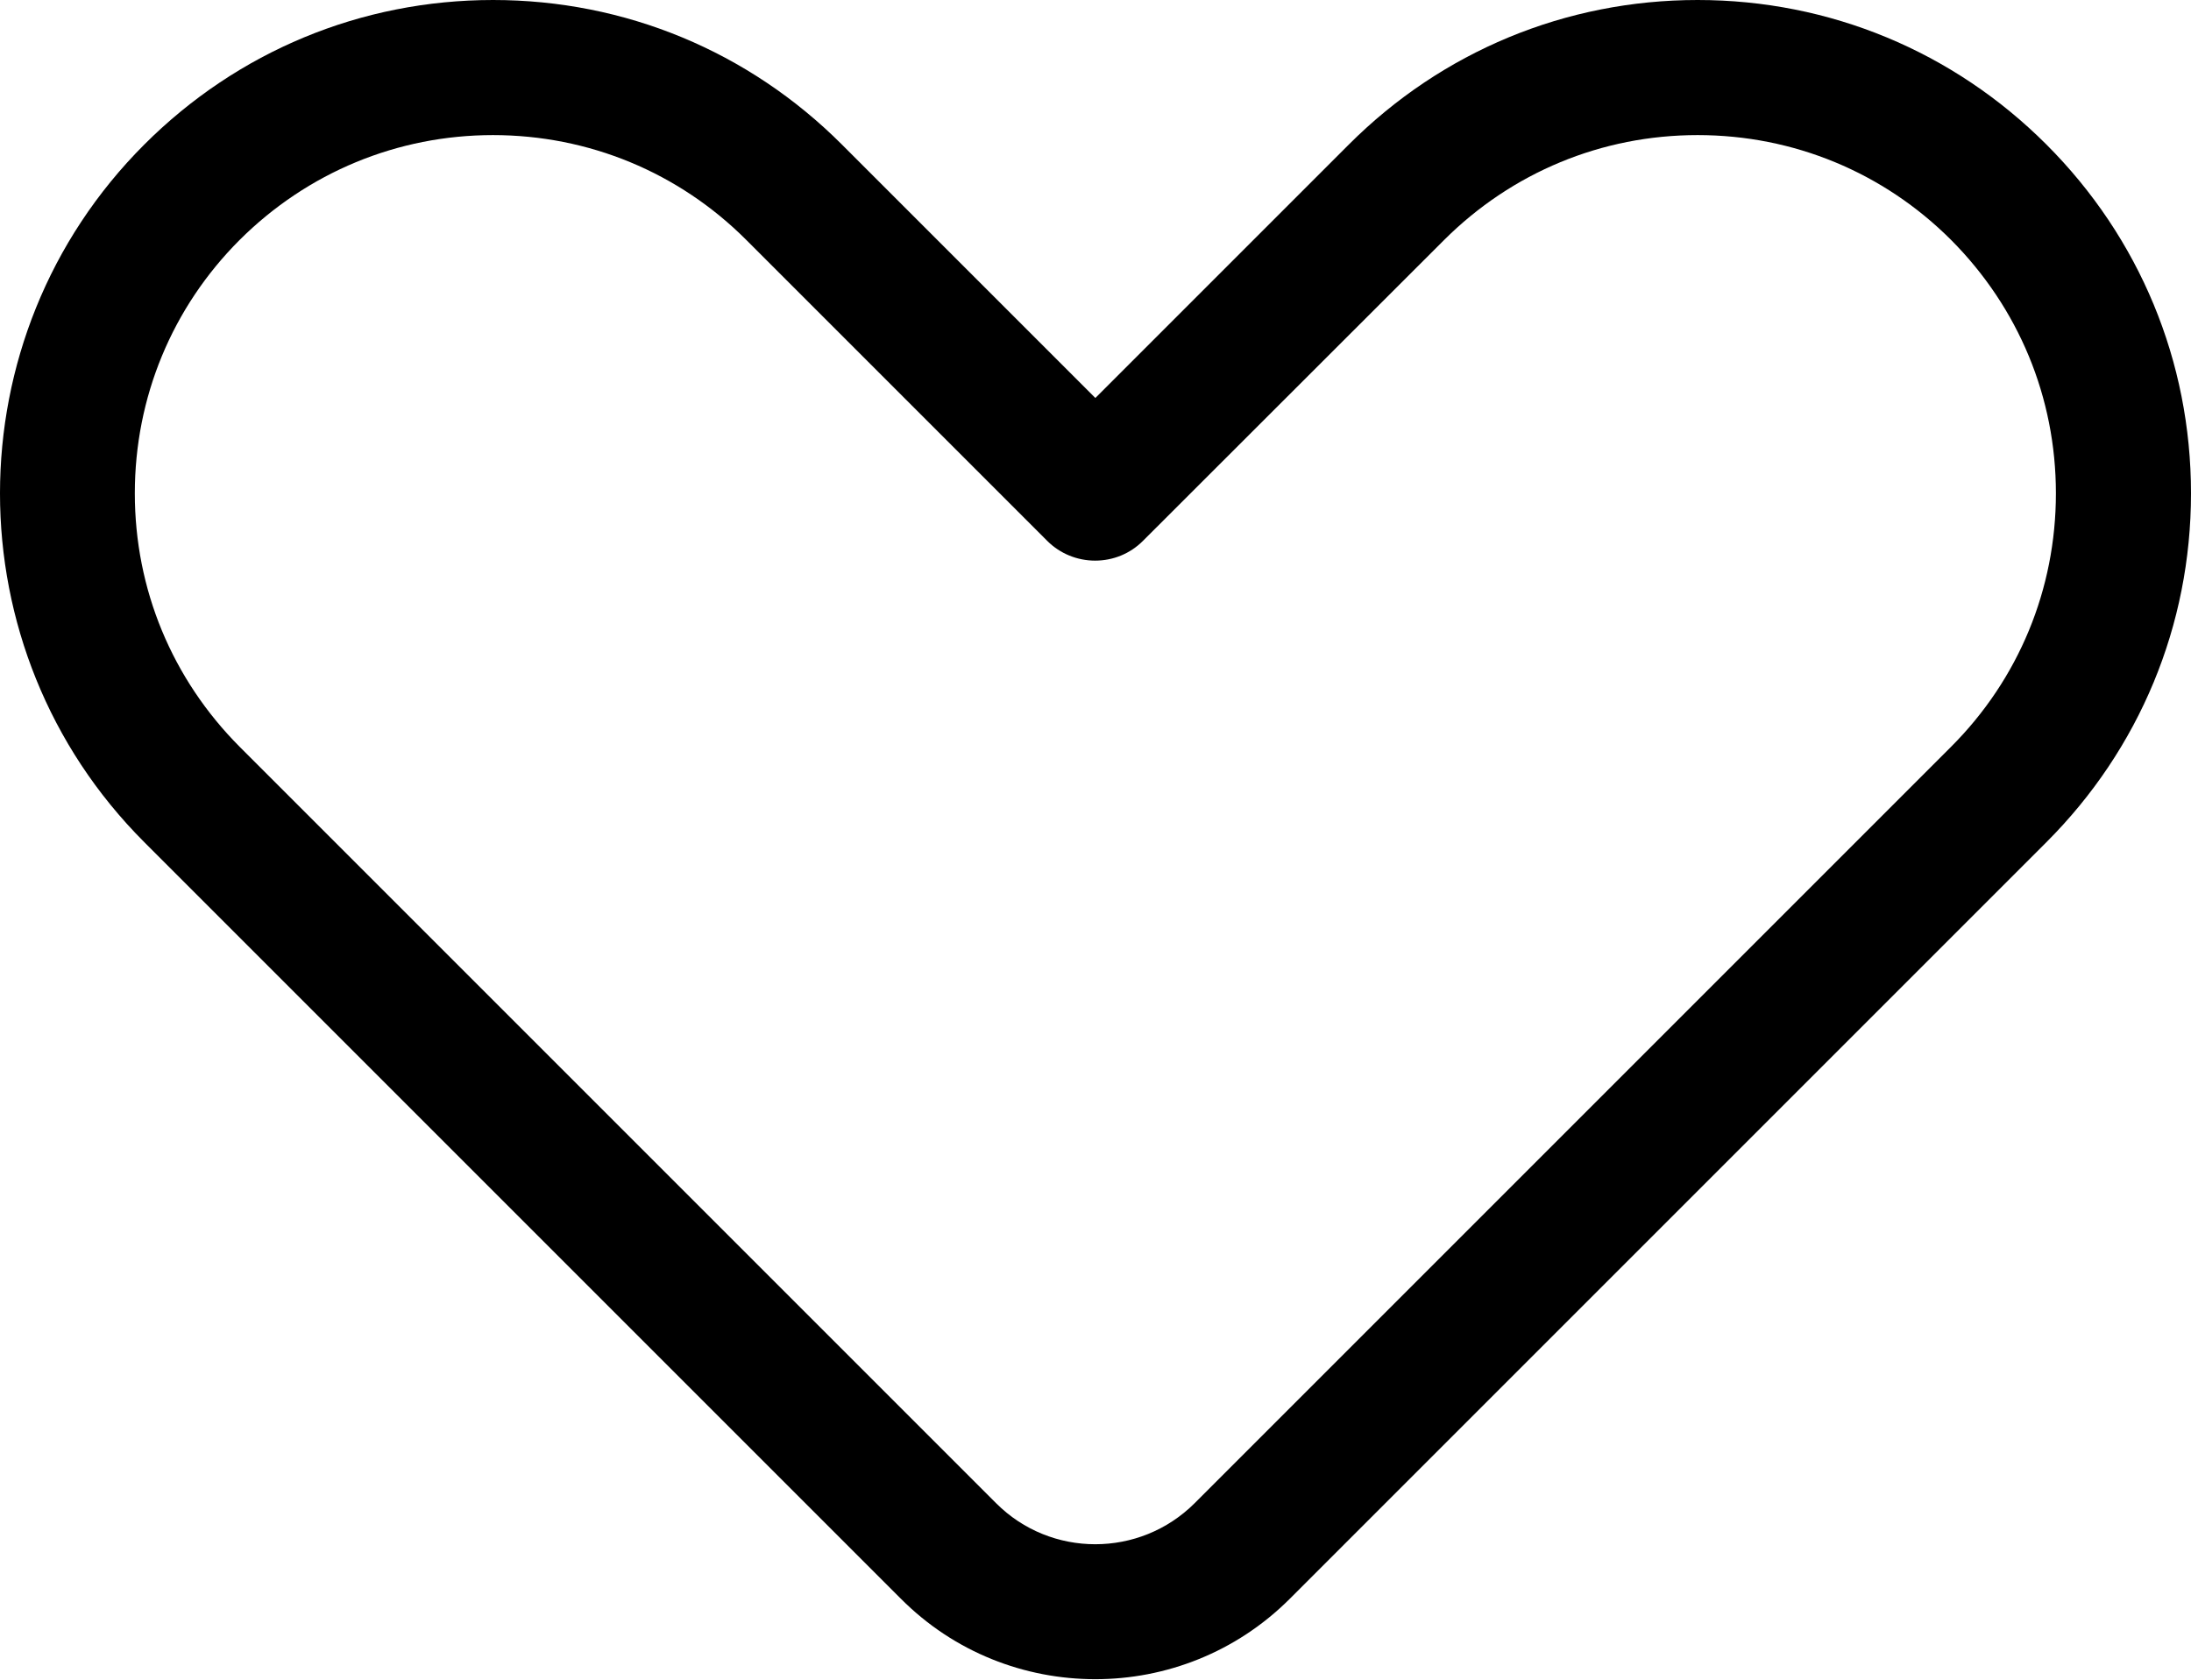
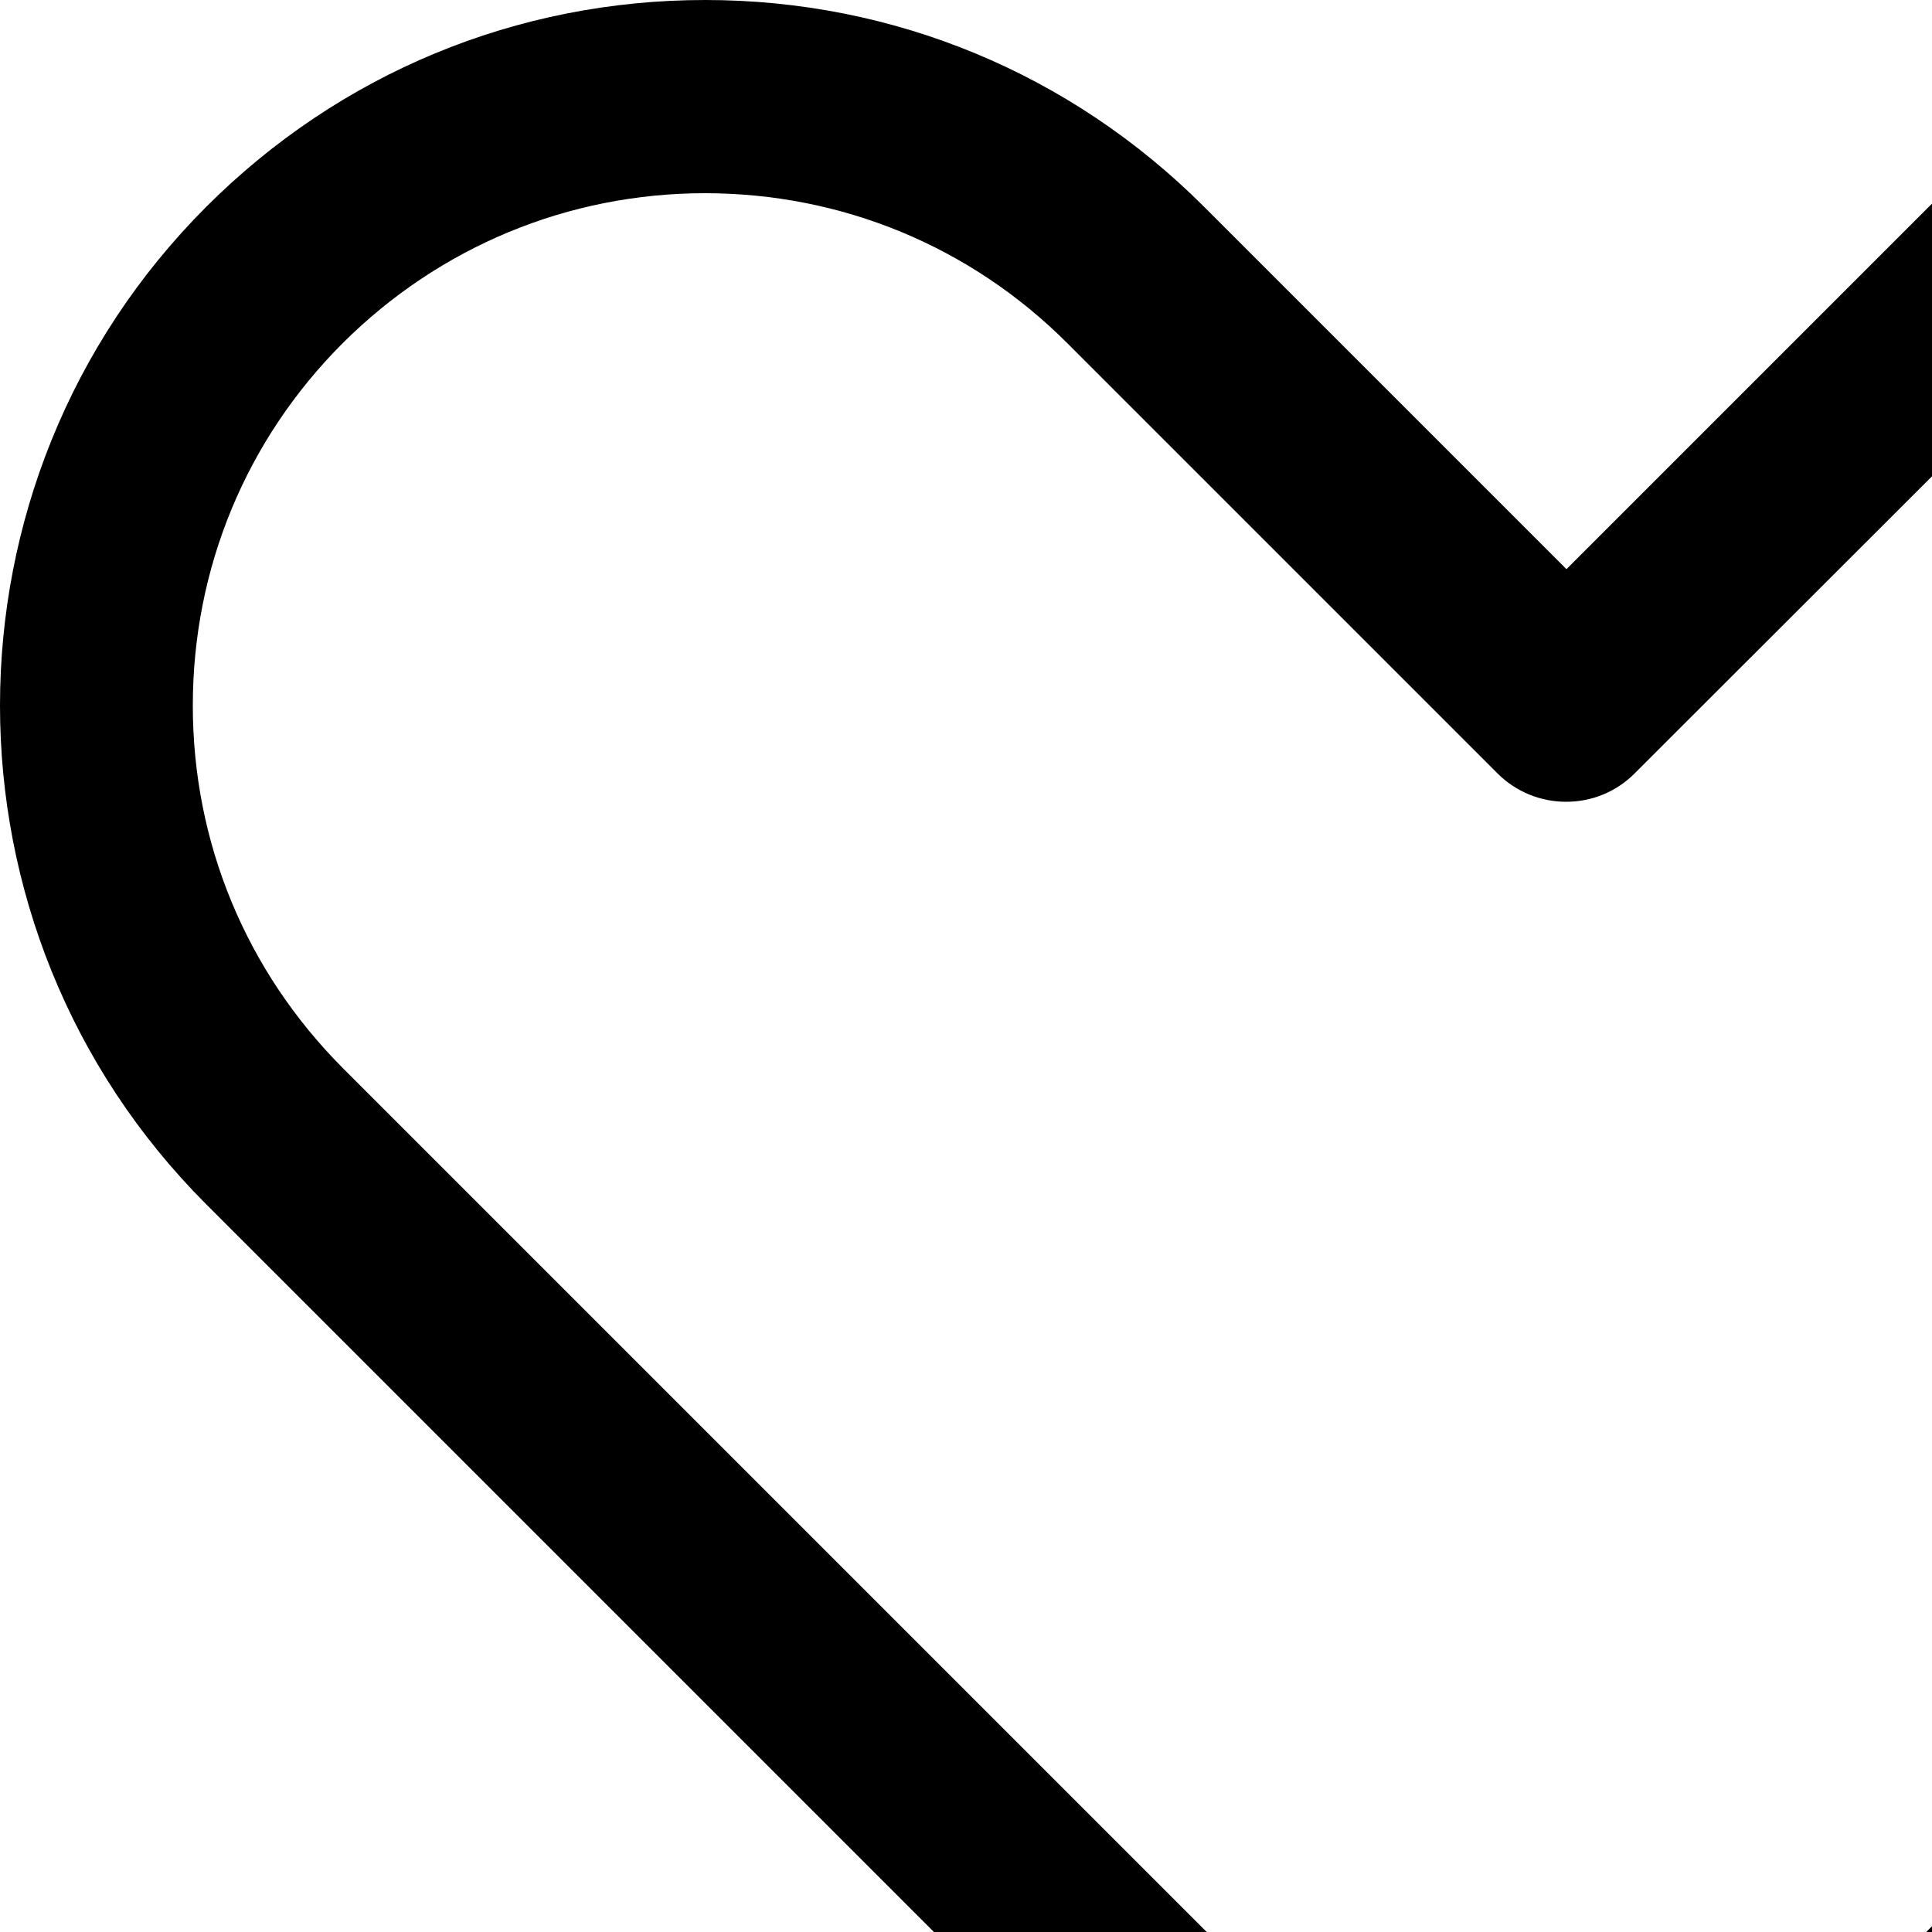
- <svg xmlns="http://www.w3.org/2000/svg" id="Layer_2" data-name="Layer 2" viewBox="0 0 81.09 62.15">
+ <svg xmlns="http://www.w3.org/2000/svg" id="Layer_2" data-name="Layer 2" viewBox="0 0 50 50">
  <defs>
    <style>
      .cls-1 {
        stroke-width: 0px;
      }
    </style>
  </defs>
  <g id="Layer_1-2" data-name="Layer 1">
    <path class="cls-1" d="M40.54,62.15c-2.61,0-5.22-.99-7.2-2.98L5.34,31.17C-1.78,24.05-1.78,12.47,5.34,5.35,8.79,1.9,13.37,0,18.25,0s9.46,1.9,12.91,5.35l9.38,9.38,9.38-9.38c3.45-3.45,8.03-5.35,12.91-5.35s9.46,1.9,12.91,5.35h0c3.45,3.45,5.35,8.03,5.35,12.91s-1.9,9.46-5.35,12.91l-28,28c-1.99,1.99-4.6,2.98-7.2,2.98ZM18.25,5c-3.54,0-6.87,1.38-9.38,3.88-2.5,2.5-3.88,5.83-3.88,9.38s1.38,6.87,3.88,9.38l28,28c2.02,2.02,5.31,2.02,7.34,0l28-28c2.5-2.5,3.88-5.83,3.88-9.38s-1.38-6.87-3.88-9.38c-2.5-2.5-5.83-3.88-9.38-3.88s-6.87,1.38-9.38,3.88l-11.15,11.14c-.47.47-1.1.73-1.77.73h0c-.66,0-1.3-.26-1.77-.73l-11.14-11.14c-2.5-2.5-5.83-3.88-9.38-3.88Z" />
  </g>
</svg>
